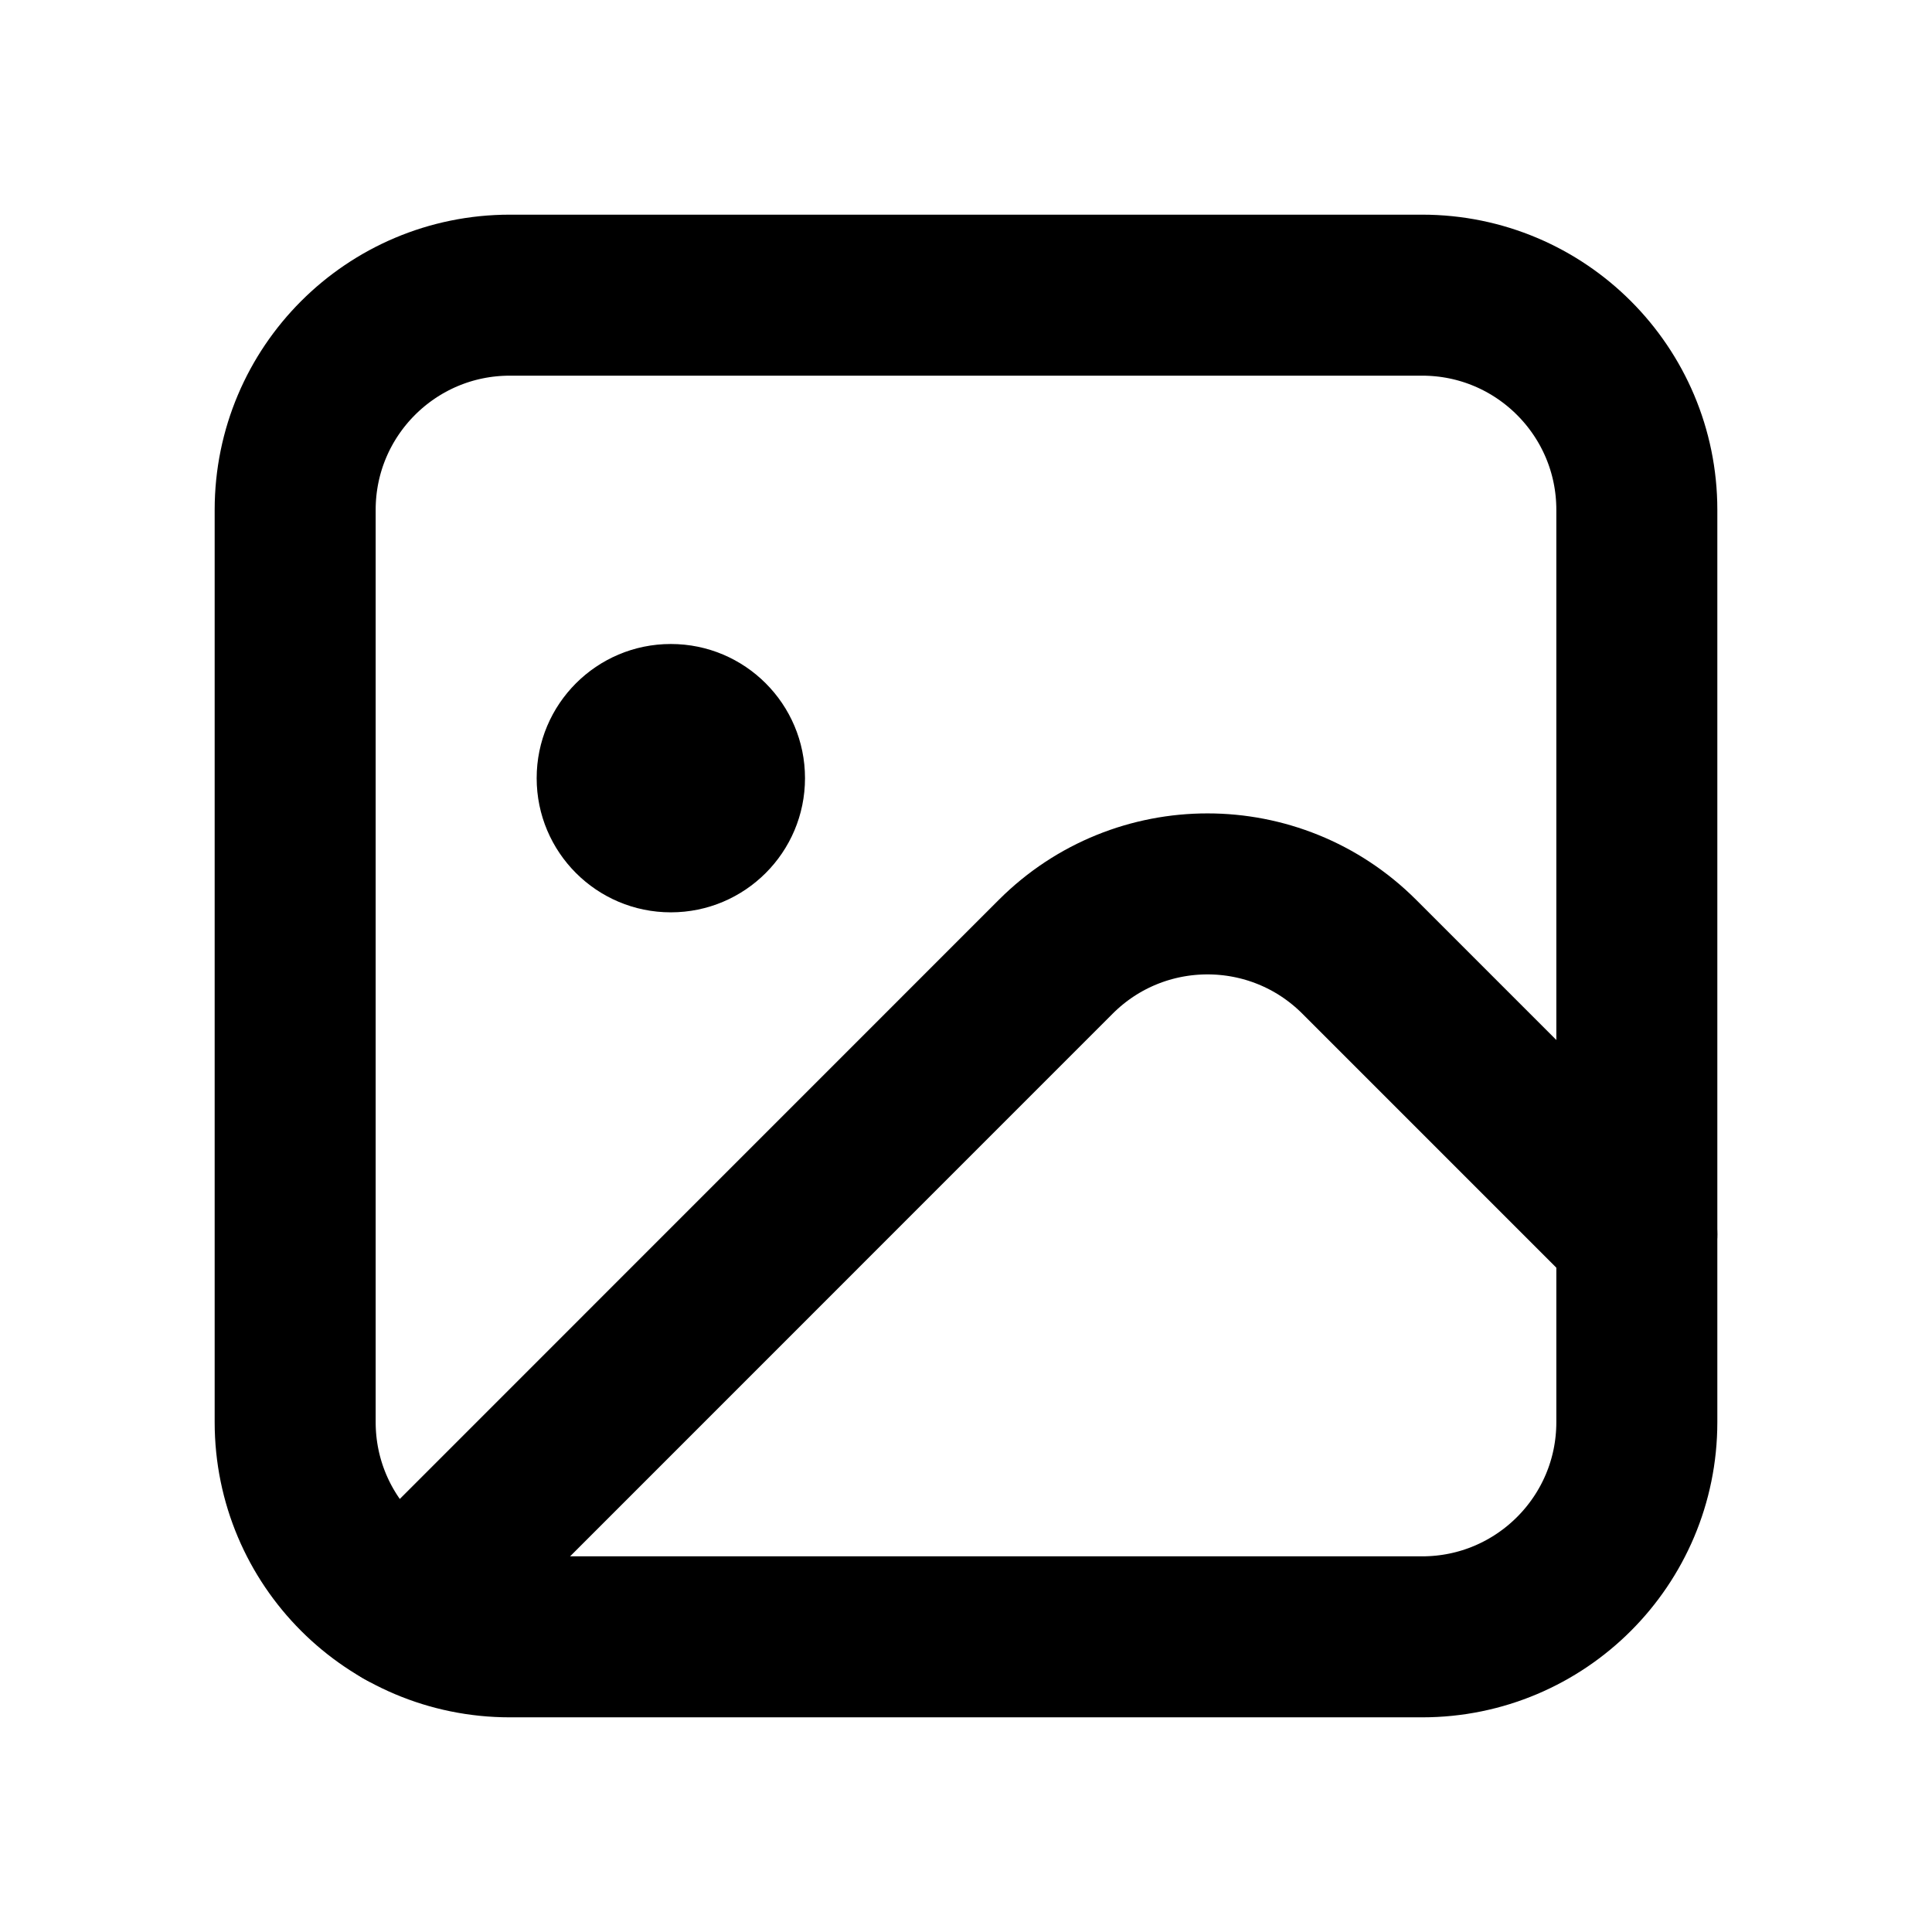
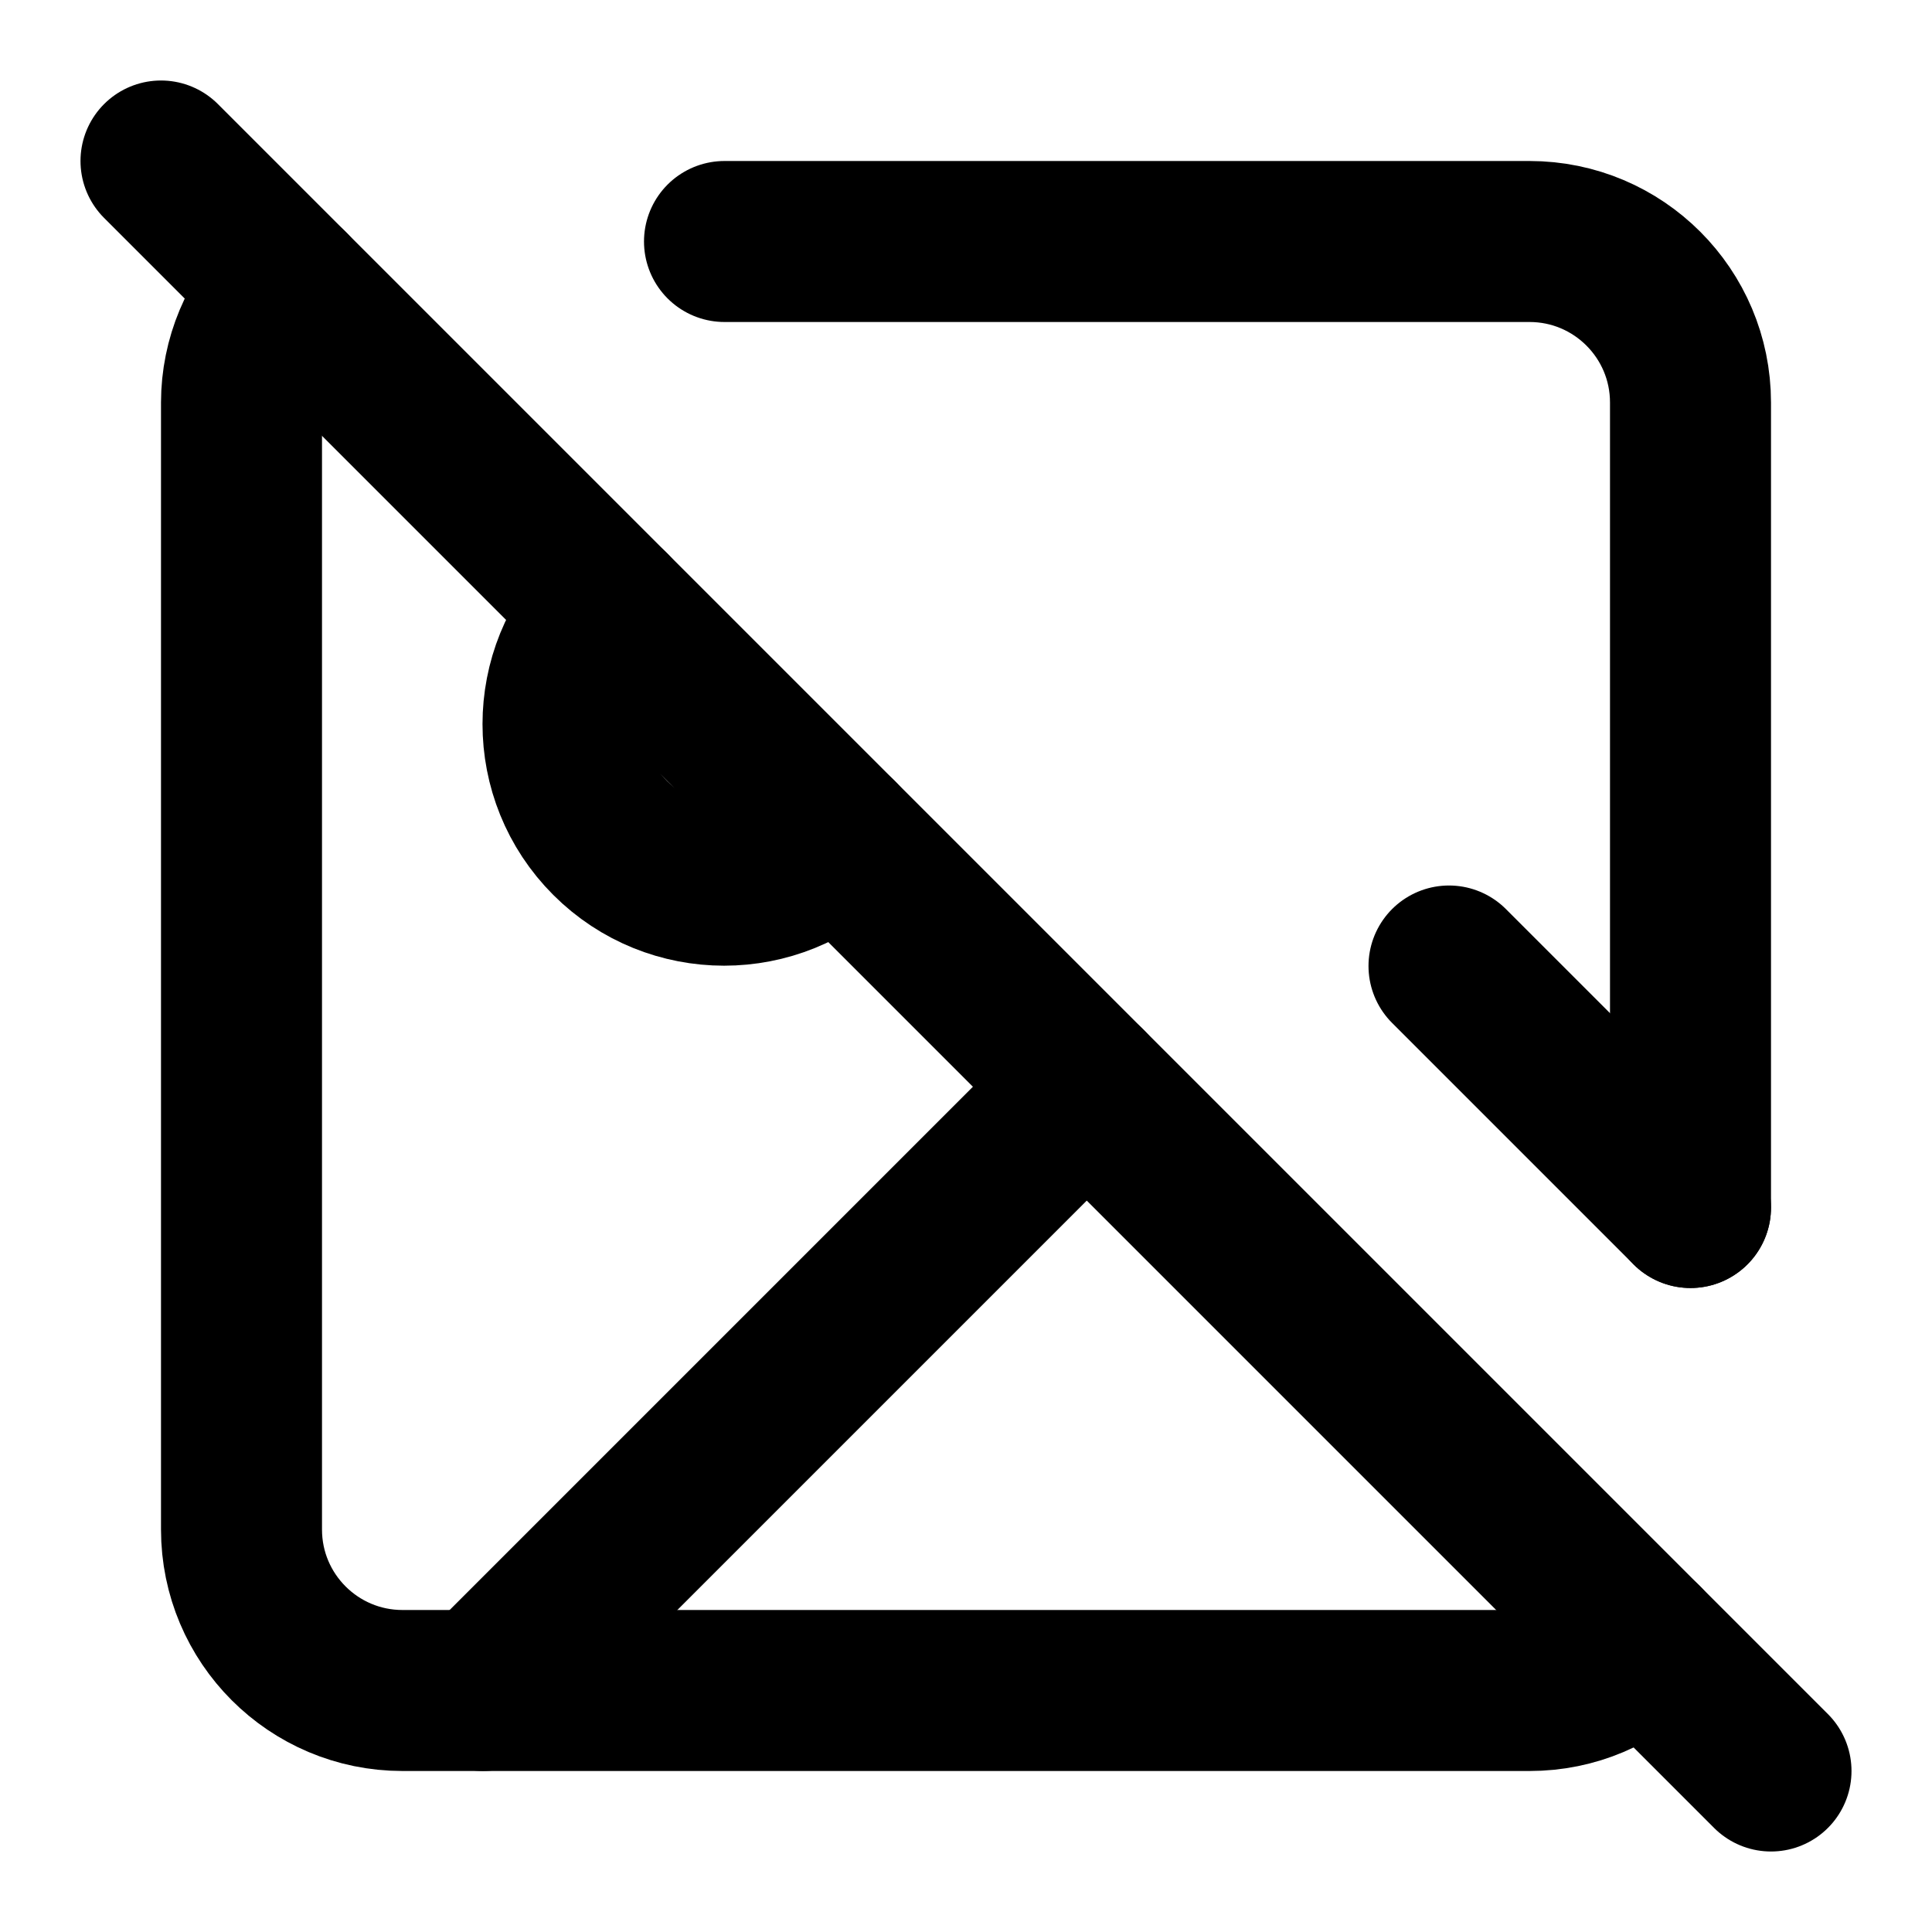
- <svg xmlns="http://www.w3.org/2000/svg" width="18" height="18" view-box="0 0 18 18" fill="none">
-   <path d="M3.762,14.989l6.074-6.075c.781-.781,2.047-.781,2.828,0l2.586,2.586" fill="none" stroke="currentColor" stroke-linecap="round" stroke-linejoin="round" stroke-width="1.5" />
-   <rect x="2.75" y="2.75" width="12.5" height="12.5" rx="2" ry="2" fill="none" stroke="currentColor" stroke-linecap="round" stroke-linejoin="round" stroke-width="1.5" />
-   <circle cx="6.25" cy="7.25" r="1.25" fill="currentColor" />
+ <svg xmlns="http://www.w3.org/2000/svg" width="24" height="24" viewBox="0 0 24 24" fill="none" stroke="currentColor" stroke-width="2" stroke-linecap="round" stroke-linejoin="round">
+   <line x1="2" x2="22" y1="2" y2="22" />
+   <path d="M10.41 10.41a2 2 0 1 1-2.83-2.83" />
+   <line x1="13.5" x2="6" y1="13.5" y2="21" />
+   <line x1="18" x2="21" y1="12" y2="15" />
+   <path d="M3.59 3.59A1.99 1.99 0 0 0 3 5v14a2 2 0 0 0 2 2h14c.55 0 1.052-.22 1.41-.59" />
+   <path d="M21 15V5a2 2 0 0 0-2-2H9" />
</svg>
